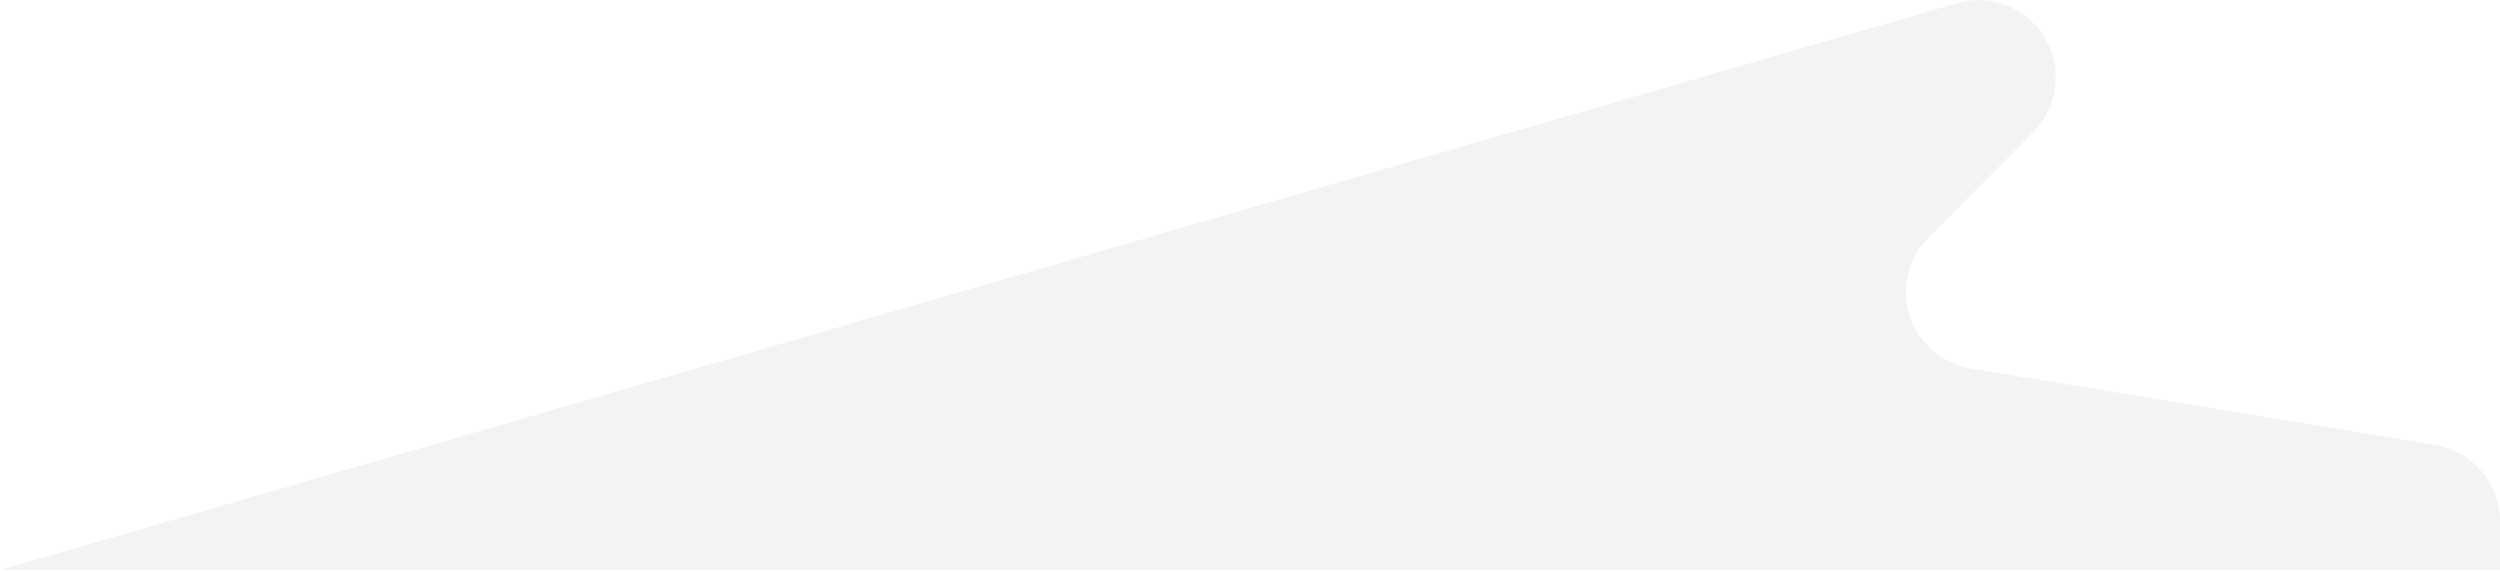
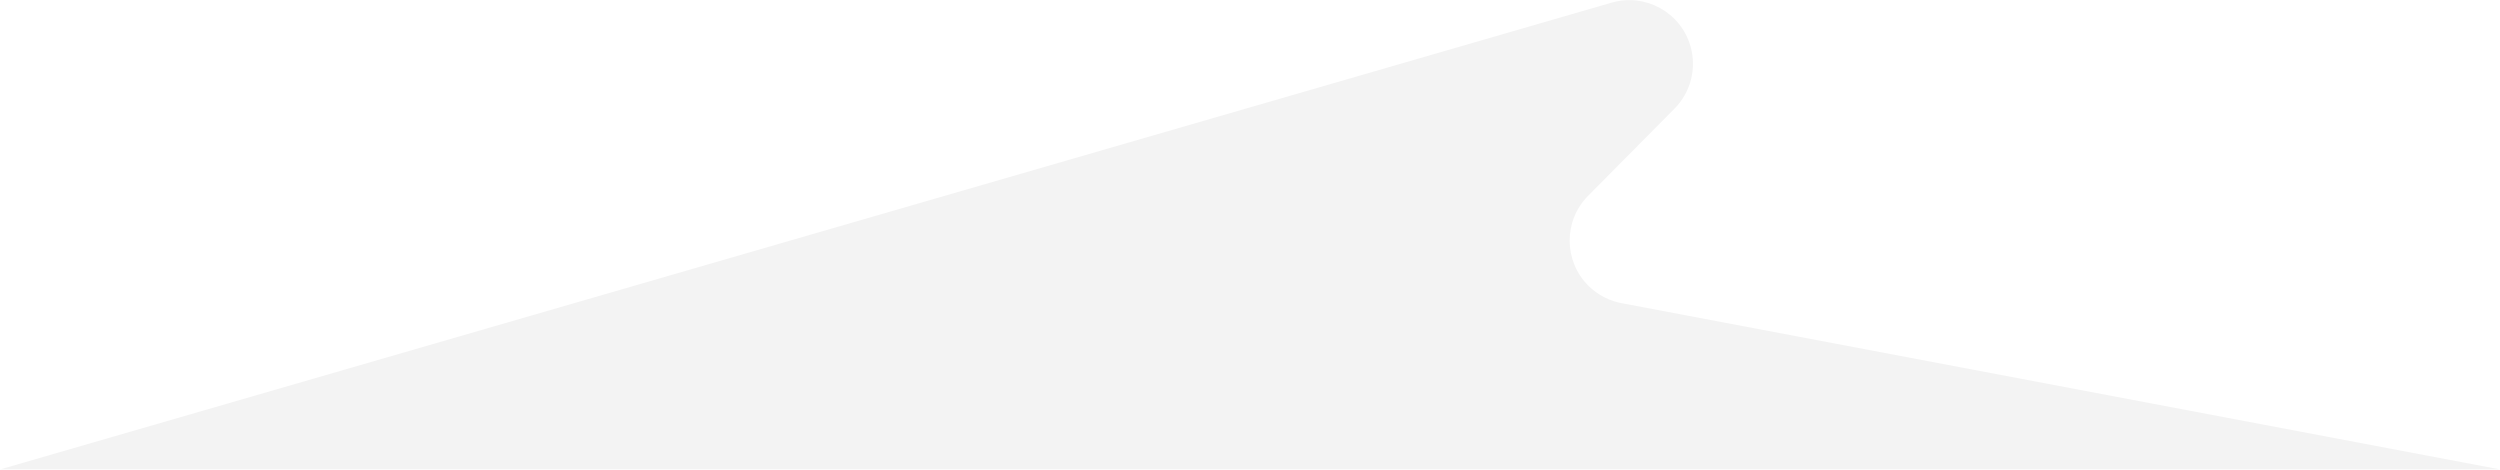
- <svg xmlns="http://www.w3.org/2000/svg" width="3234px" height="738px" viewBox="0 0 3234 738" version="1.1">
+ <svg xmlns="http://www.w3.org/2000/svg" width="3927px" height="738px" viewBox="0 0 3927 738" version="1.1">
  <g id="Page-1" stroke="none" stroke-width="1" fill="none" fill-rule="evenodd">
-     <path d="M2630.331,170.62 L2494.596,307.559 C2455.716,346.783 2455.996,410.099 2495.22,448.979 C2509.963,463.592 2528.887,473.255 2549.369,476.628 L3150.249,575.582 C3198.556,583.537 3234,625.296 3234,674.253 L3234,737.255 L0.598,737.255 L2531.487,4.171 C2584.535,-11.195 2639.995,19.353 2655.36,72.4 C2665.457,107.257 2655.878,144.847 2630.331,170.62 Z" id="Path-4" fill="#F3F3F3" />
+     <g id="bgnd_curve_1" fill="#F3F3F3" fill-rule="nonzero">
+       <path d="M2630.331,170.62 L2494.596,307.559 C2455.716,346.783 2455.996,410.099 2495.22,448.979 C2509.963,463.592 2528.887,473.255 2549.369,476.628 L3926.521,737.255 L0.598,737.255 L2531.487,4.171 C2584.535,-11.195 2639.995,19.353 2655.36,72.4 C2665.457,107.257 2655.878,144.847 2630.331,170.62 Z" id="Path-4" />
+     </g>
  </g>
</svg>
